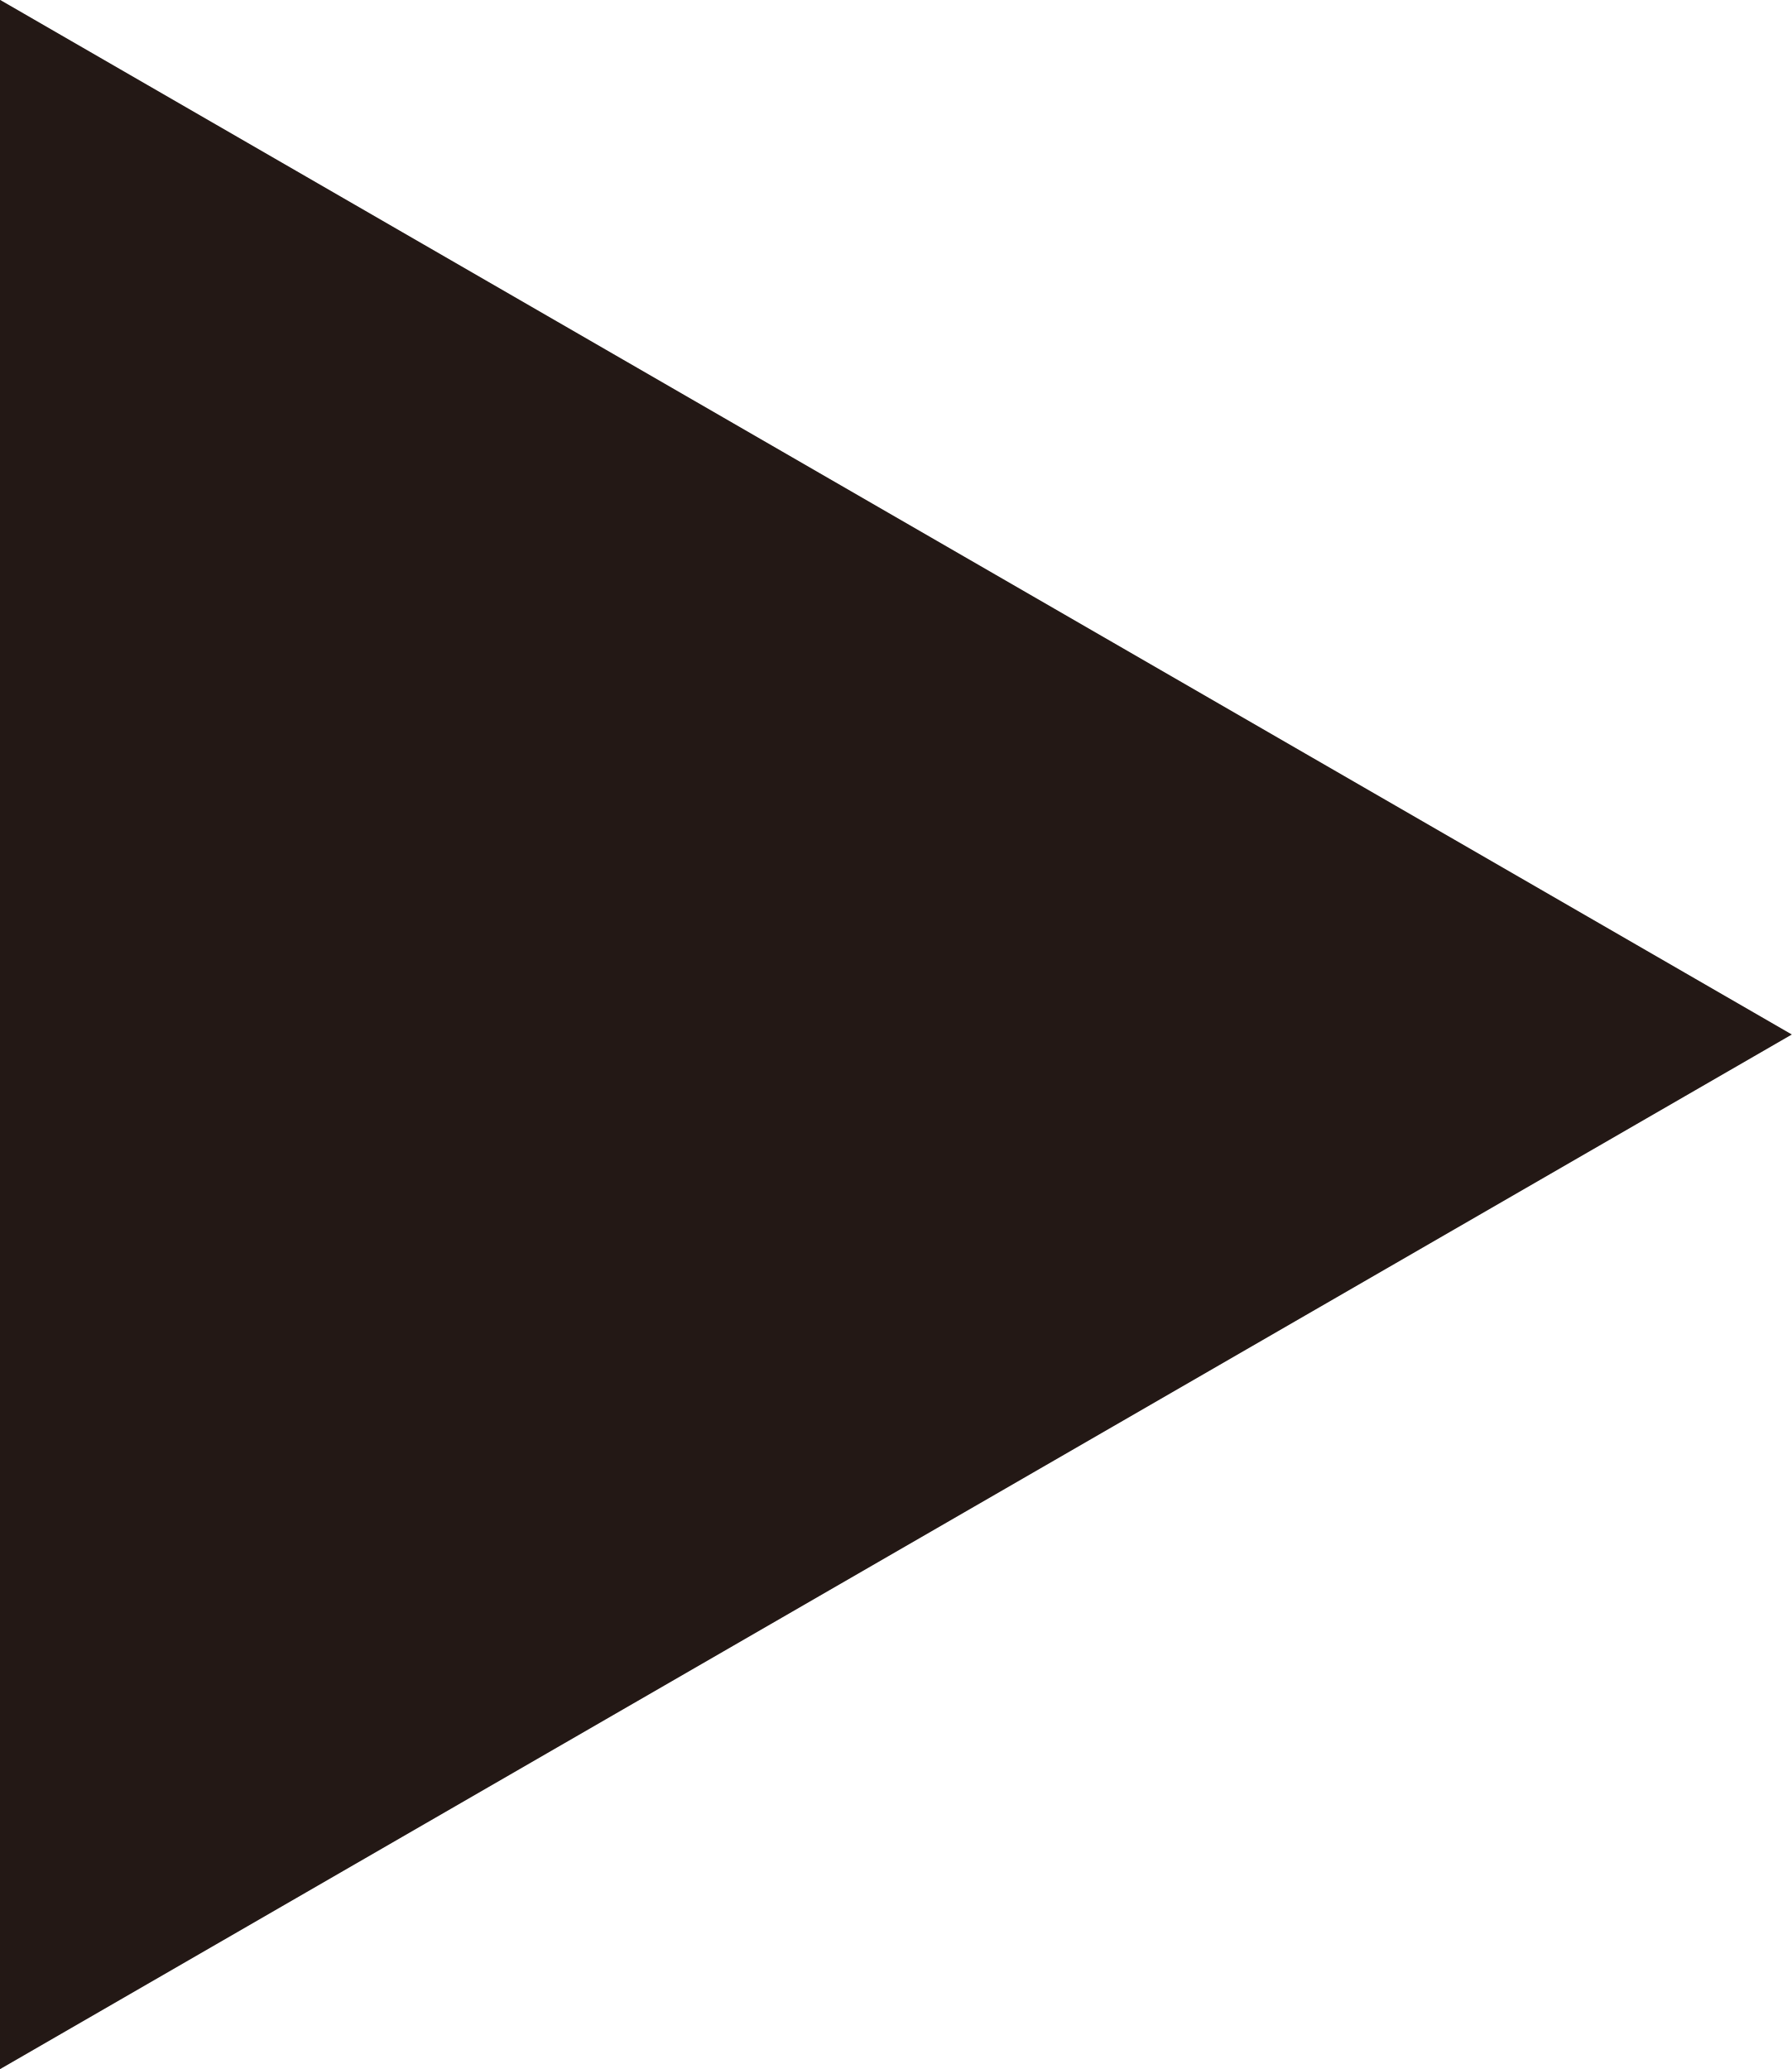
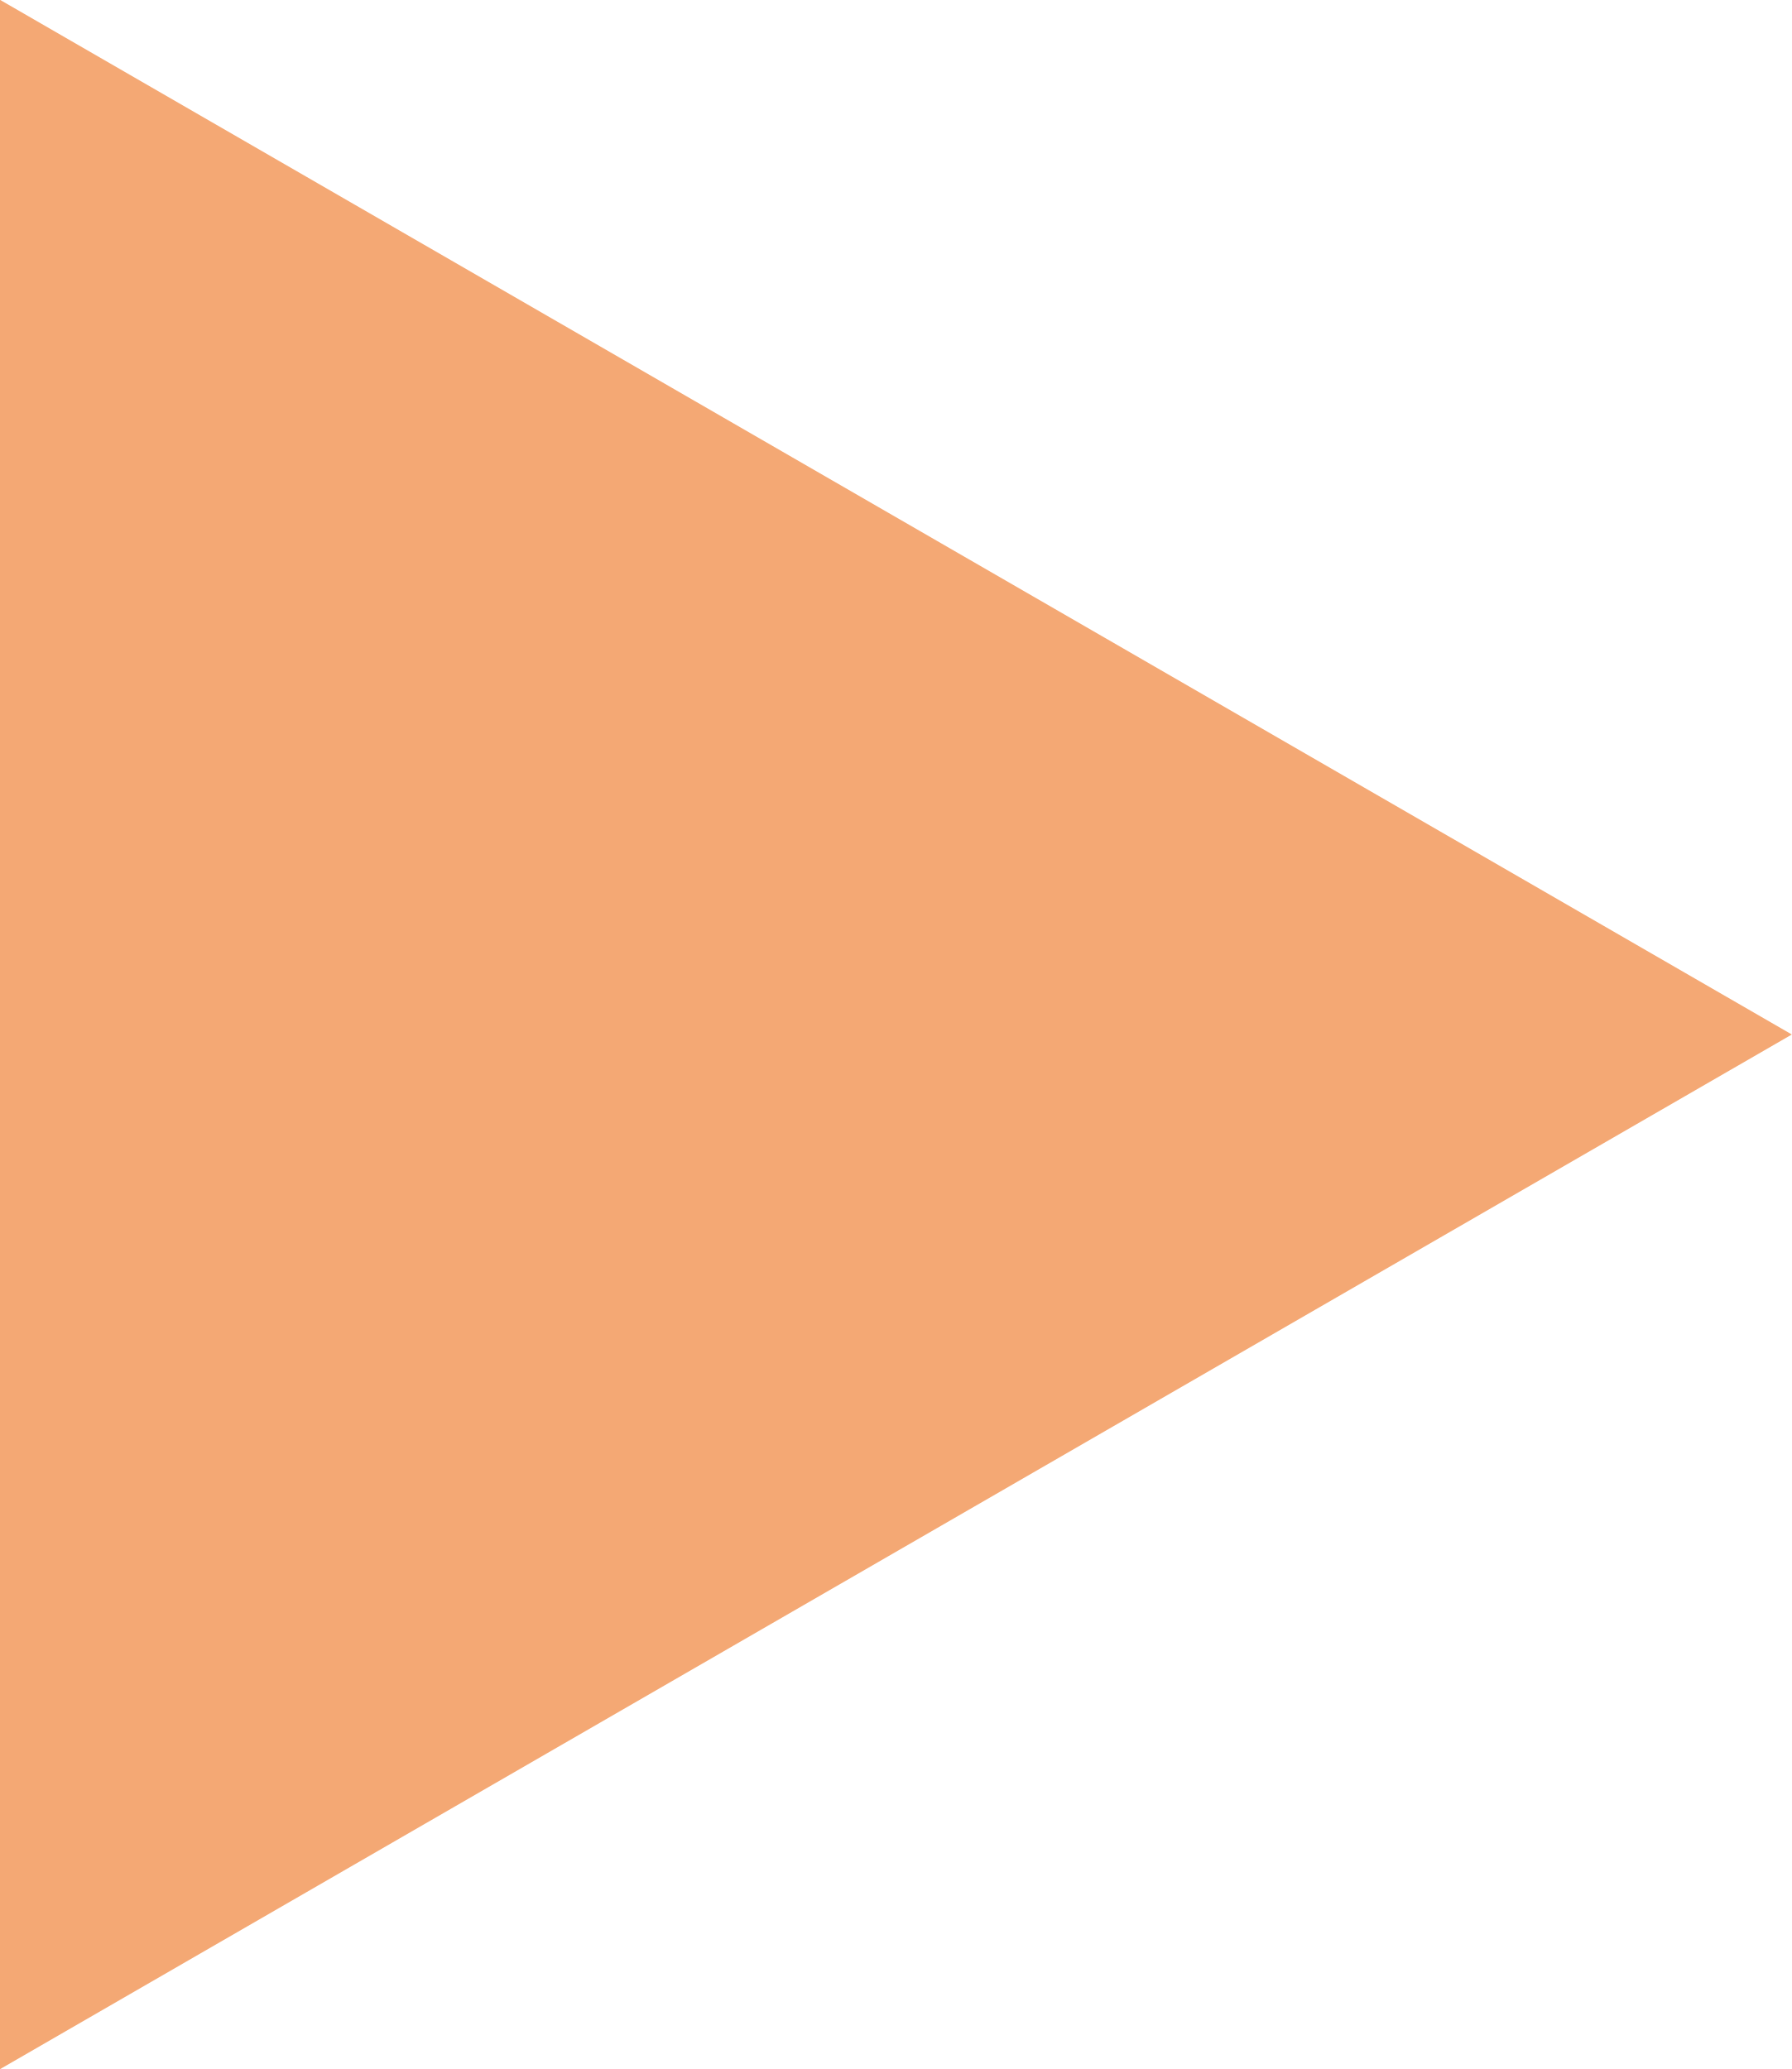
<svg xmlns="http://www.w3.org/2000/svg" id="_レイヤー_1" viewBox="0 0 25.32 29.24">
  <defs>
-     <style>.cls-1{fill:#231815;stroke:#231815;stroke-miterlimit:10;stroke-width:2px;}</style>
+     <style>.cls-1{fill:#f4a874;stroke:#f4a874;stroke-miterlimit:10;stroke-width:2px;}</style>
  </defs>
  <polygon class="cls-1" points="23.32 14.62 1 27.51 1 1.73 23.32 14.62" />
</svg>
